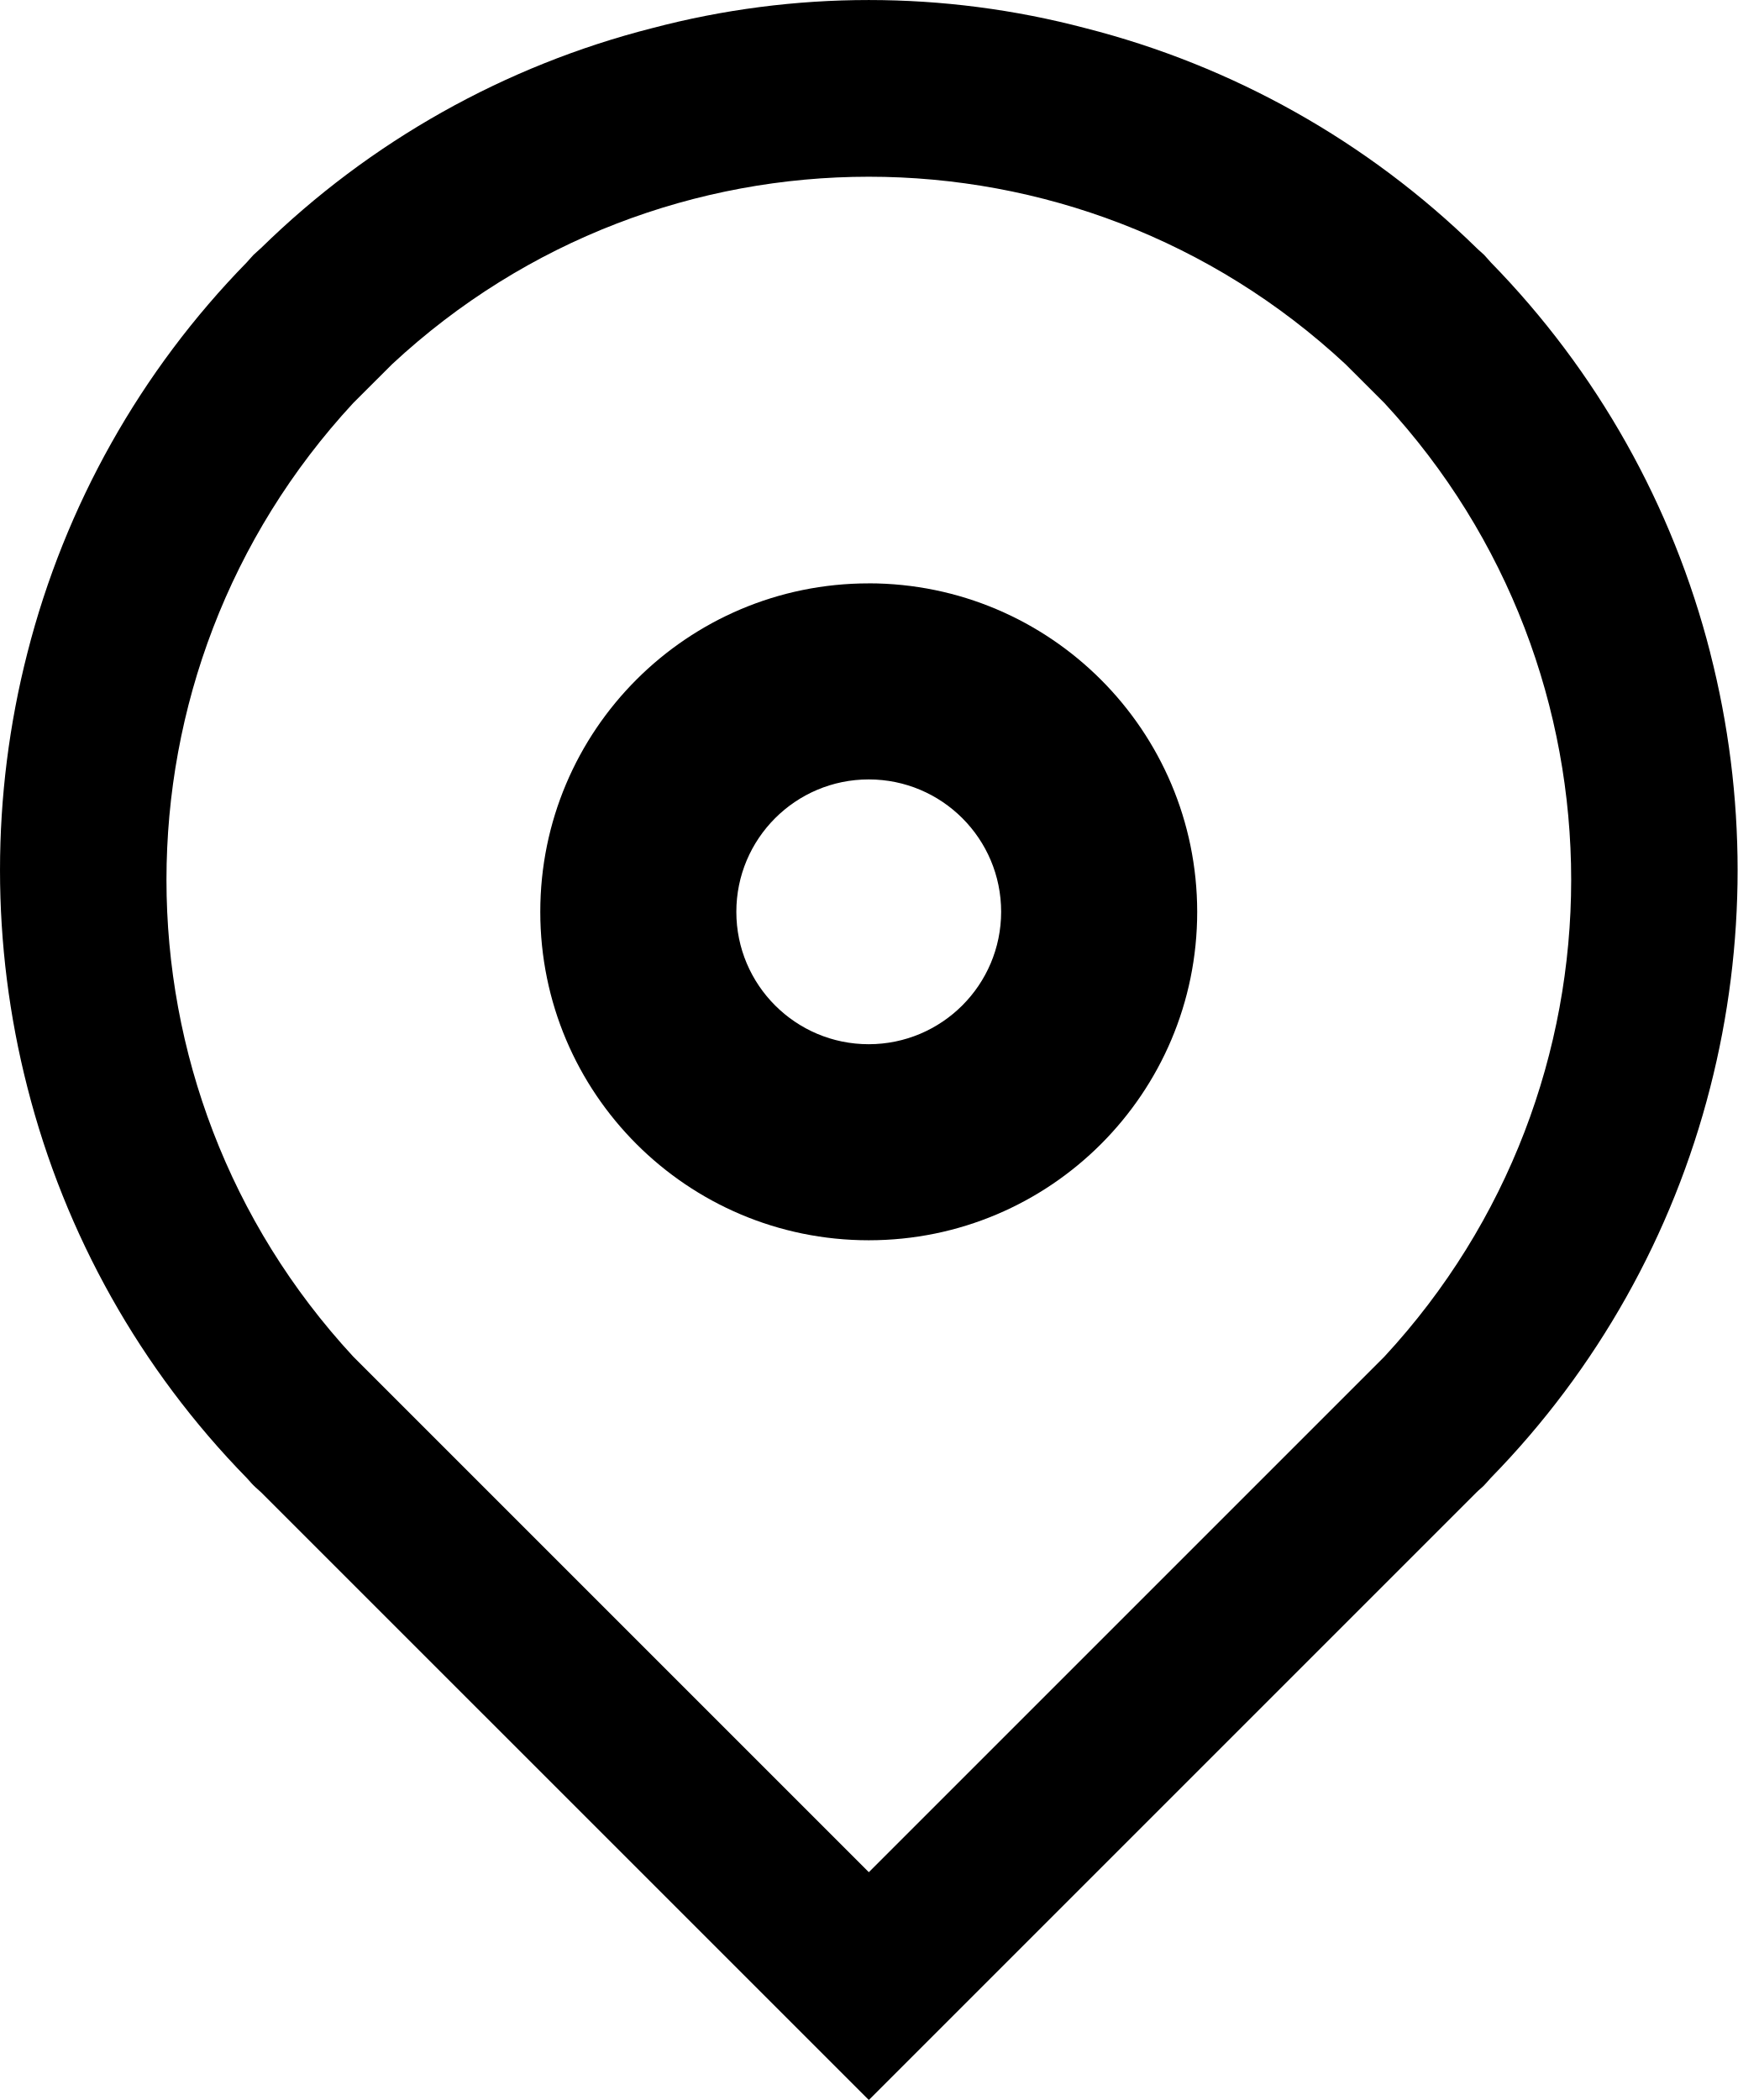
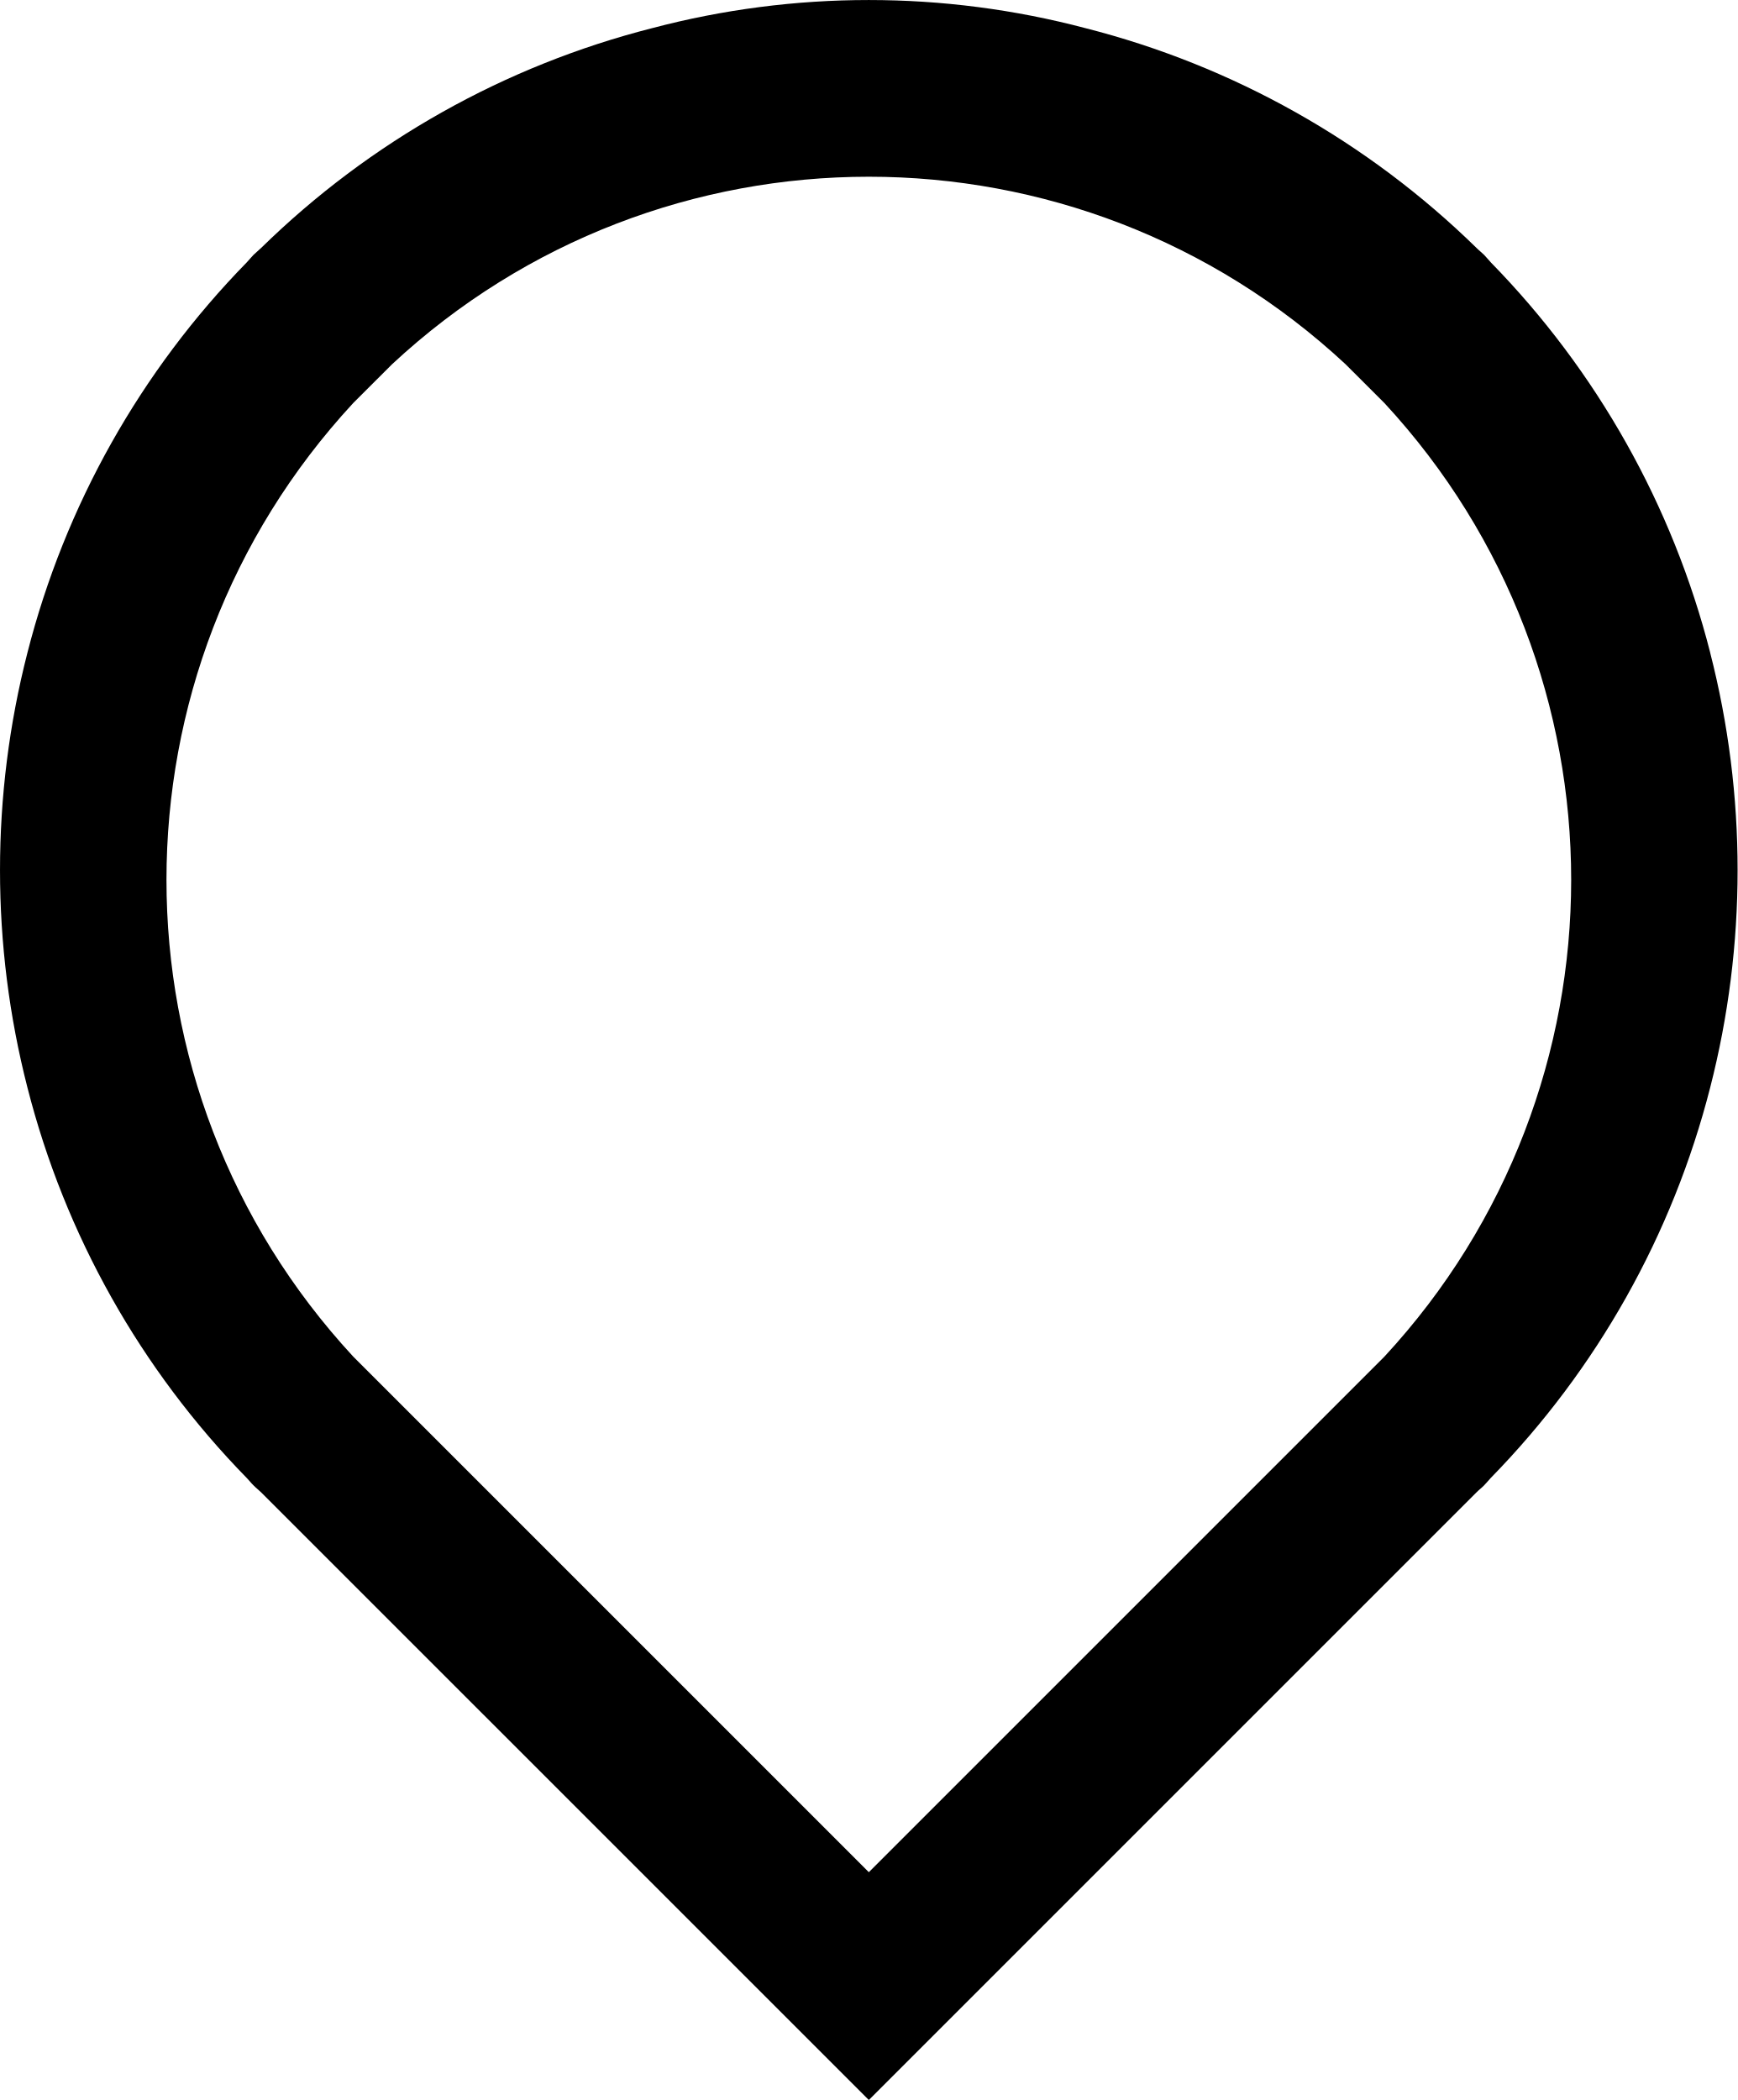
<svg width="39.227" height="47.409" viewBox="0 0 39.227 47.409" class="svgIcon nypl-icon" aria-hidden="true" preserveAspectRatio="xMidYMid meet">
-   <path d="M19.613 13.17a7.415 7.415 0 1 0 7.414 7.414 7.423 7.423 0 0 0-7.414-7.415zm0 10.404a2.989 2.989 0 1 1 2.988-2.99 2.992 2.992 0 0 1-2.988 2.99z" />
  <path d="M38.609 14.737a19.502 19.502 0 0 0-4.955-8.815c-.052-.055-.097-.114-.15-.168-.056-.056-.118-.102-.173-.158a19.487 19.487 0 0 0-8.825-4.96 19.155 19.155 0 0 0-9.786 0 19.483 19.483 0 0 0-8.823 4.96c-.057.056-.118.102-.174.158-.054.054-.098.113-.151.168a19.487 19.487 0 0 0-4.953 8.815 19.765 19.765 0 0 0 0 9.814 19.484 19.484 0 0 0 4.953 8.817c.053.054.097.113.152.166.055.057.116.103.173.159l13.717 13.716L33.33 33.693c.055-.056.117-.102.173-.159.053-.053.098-.112.15-.167a19.5 19.5 0 0 0 4.955-8.816 19.765 19.765 0 0 0 0-9.814M19.614 42.266l-11.64-11.64a15.848 15.848 0 0 1 0-21.527l.877-.876a15.798 15.798 0 0 1 21.524-.001l.88.879a15.847 15.847 0 0 1-.002 21.526z" />
</svg>
